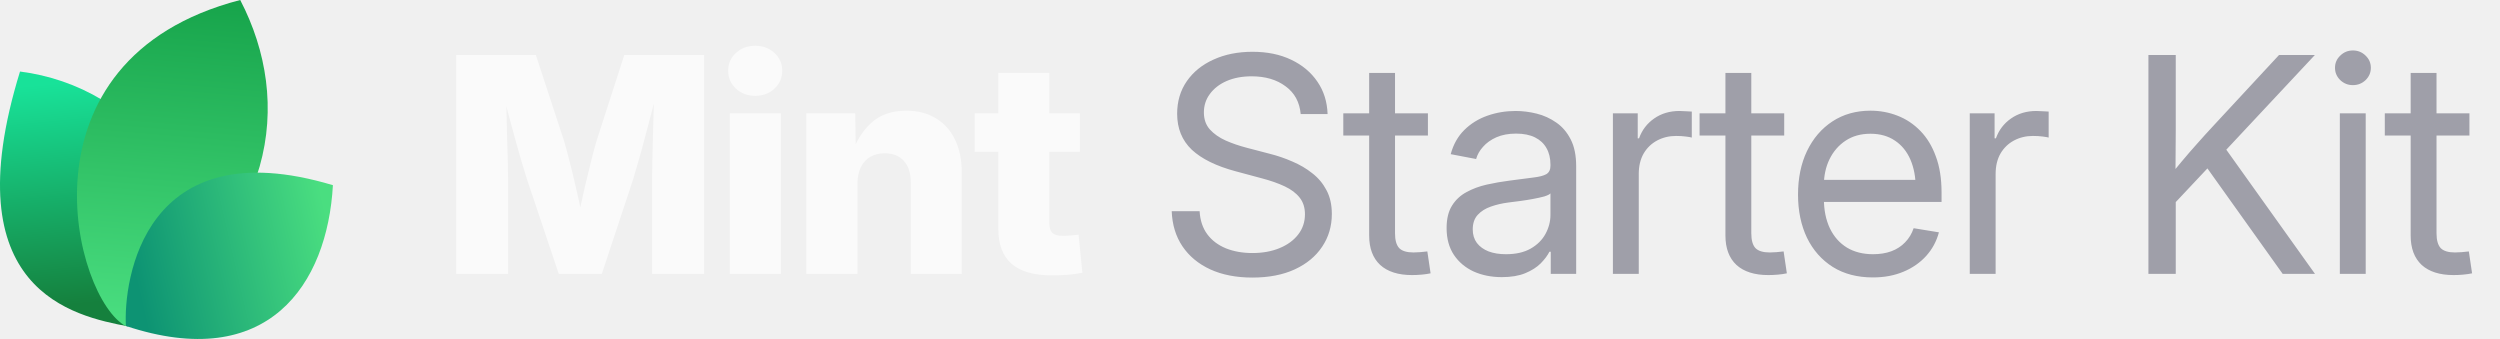
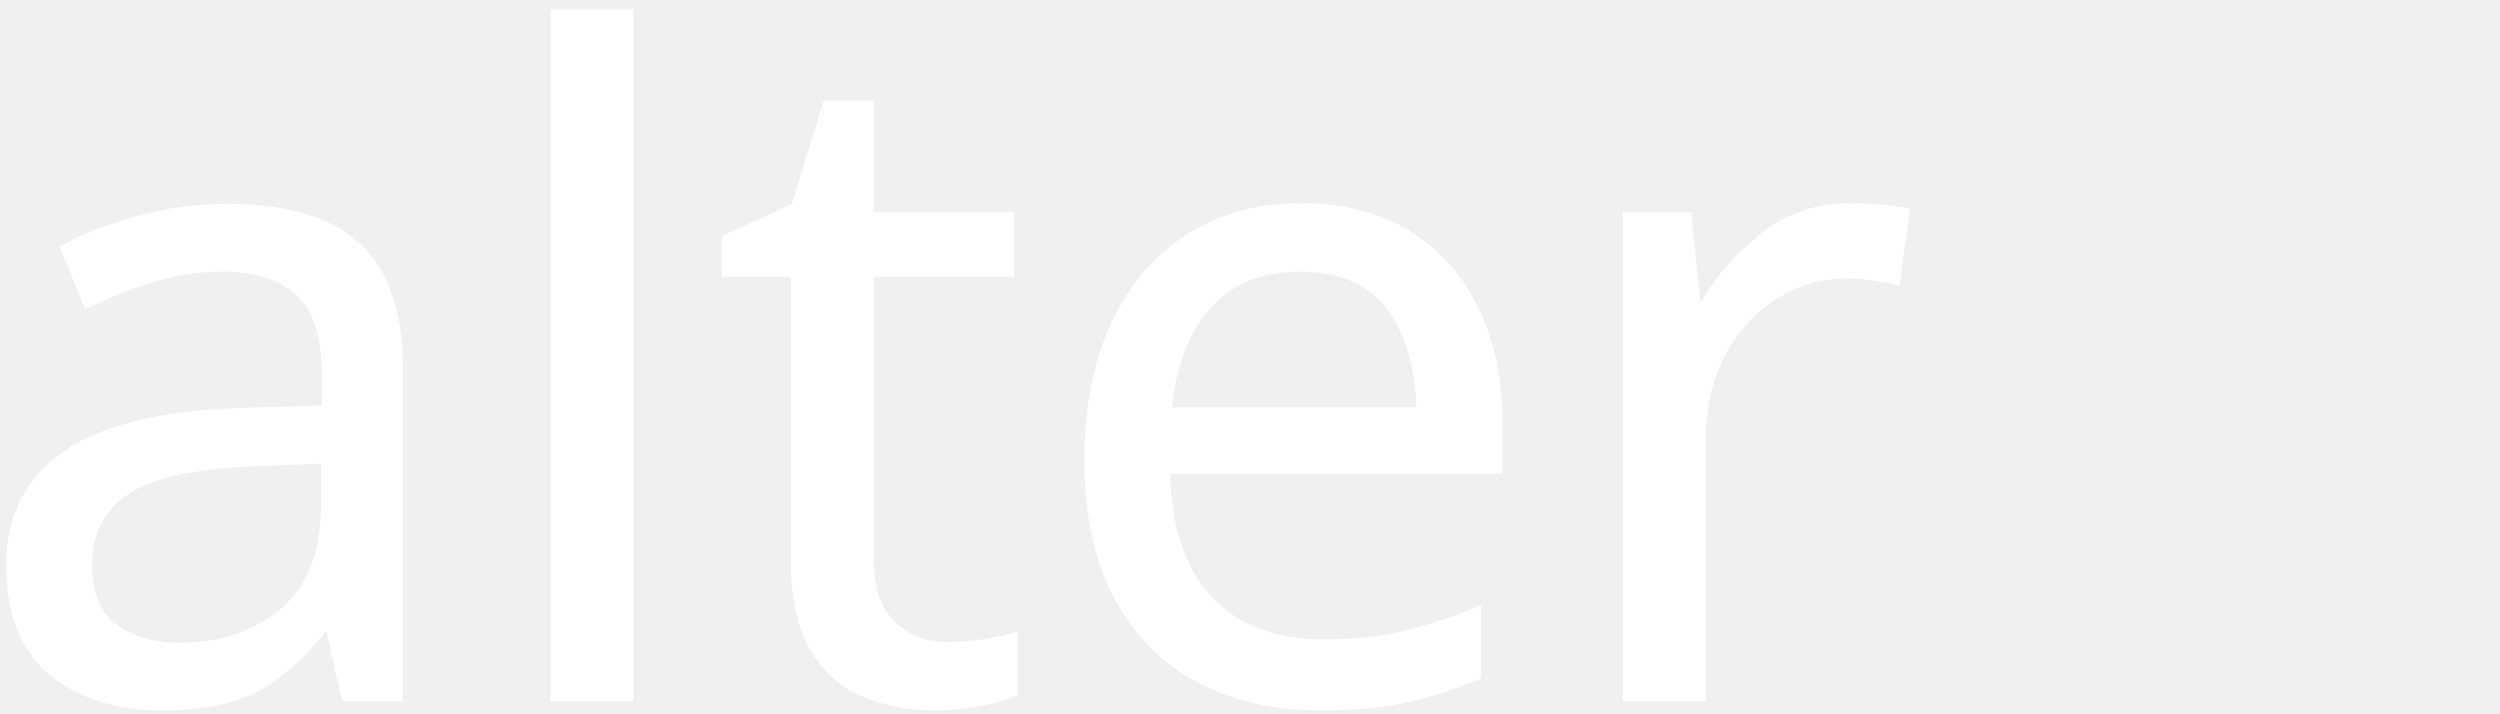
- <svg xmlns="http://www.w3.org/2000/svg" width="177" height="24" viewBox="0 0 177 24" fill="none">
-   <path d="M9.061 23.108C5.268 22.377 -3.391 20.627 1.417 5.064C9.634 6.099 16.973 14.064 9.061 23.108Z" fill="url(#paint0_linear_17557_2145)" />
-   <path d="M8.919 23.094C5.276 21.222 0.784 4.209 17.007 0C20.757 7.193 19.621 16.545 8.919 23.094Z" fill="url(#paint1_linear_17557_2145)" />
-   <path d="M8.914 23.079C8.735 19.882 10.159 9.085 23.57 13.111C23.181 20.123 18.984 26.418 8.914 23.079Z" fill="url(#paint2_linear_17557_2145)" />
-   <path d="M32.301 19.392V3.894H37.938L39.925 9.948C40.036 10.315 40.164 10.787 40.31 11.362C40.462 11.938 40.611 12.552 40.757 13.204C40.91 13.855 41.048 14.483 41.173 15.086C41.305 15.682 41.412 16.192 41.495 16.615H40.695C40.771 16.192 40.871 15.682 40.996 15.086C41.128 14.49 41.267 13.866 41.412 13.214C41.565 12.562 41.714 11.948 41.86 11.373C42.005 10.79 42.133 10.315 42.244 9.948L44.2 3.894H49.848V19.392H46.166V12.704C46.166 12.357 46.173 11.917 46.187 11.383C46.2 10.849 46.214 10.27 46.228 9.646C46.249 9.022 46.266 8.391 46.28 7.753C46.301 7.115 46.311 6.519 46.311 5.964H46.623C46.485 6.561 46.332 7.181 46.166 7.826C45.999 8.471 45.833 9.102 45.666 9.719C45.507 10.336 45.351 10.901 45.198 11.414C45.053 11.928 44.928 12.357 44.824 12.704L42.608 19.392H39.561L37.314 12.704C37.203 12.357 37.072 11.928 36.919 11.414C36.773 10.901 36.614 10.34 36.441 9.729C36.274 9.112 36.104 8.481 35.931 7.836C35.764 7.192 35.608 6.567 35.463 5.964H35.827C35.834 6.512 35.844 7.105 35.858 7.743C35.872 8.374 35.886 9.005 35.9 9.636C35.92 10.26 35.938 10.839 35.952 11.373C35.965 11.907 35.972 12.351 35.972 12.704V19.392H32.301ZM51.668 19.392V8.024H55.288V19.392H51.668ZM53.468 6.786C52.927 6.786 52.473 6.616 52.105 6.276C51.738 5.93 51.554 5.507 51.554 5.007C51.554 4.508 51.738 4.088 52.105 3.749C52.473 3.409 52.927 3.239 53.468 3.239C54.009 3.239 54.463 3.409 54.83 3.749C55.198 4.082 55.382 4.501 55.382 5.007C55.382 5.507 55.198 5.93 54.83 6.276C54.463 6.616 54.009 6.786 53.468 6.786ZM60.708 13.027V19.392H57.088V8.024H60.551L60.593 10.967H60.281C60.593 10.024 61.061 9.268 61.685 8.7C62.309 8.124 63.138 7.836 64.171 7.836C64.975 7.836 65.672 8.017 66.262 8.377C66.851 8.731 67.302 9.234 67.614 9.885C67.933 10.537 68.092 11.307 68.092 12.194V19.392H64.483V12.912C64.483 12.26 64.32 11.754 63.994 11.394C63.675 11.033 63.221 10.853 62.632 10.853C62.25 10.853 61.914 10.936 61.623 11.102C61.332 11.269 61.106 11.515 60.947 11.841C60.787 12.16 60.708 12.555 60.708 13.027ZM76.456 8.024V10.749H69.008V8.024H76.456ZM70.683 5.163H74.292V15.783C74.292 16.102 74.361 16.334 74.5 16.48C74.646 16.625 74.899 16.698 75.259 16.698C75.405 16.698 75.596 16.688 75.831 16.667C76.074 16.646 76.251 16.629 76.362 16.615L76.632 19.309C76.313 19.378 75.963 19.427 75.582 19.455C75.207 19.482 74.836 19.496 74.469 19.496C73.2 19.496 72.25 19.222 71.619 18.674C70.995 18.127 70.683 17.308 70.683 16.22V5.163Z" fill="#FAFAFA" />
-   <path d="M88.667 19.652C87.523 19.652 86.528 19.458 85.682 19.07C84.843 18.681 84.188 18.137 83.716 17.437C83.245 16.736 82.992 15.908 82.957 14.951H84.933C84.968 15.596 85.148 16.14 85.474 16.584C85.8 17.021 86.24 17.354 86.795 17.582C87.35 17.804 87.974 17.915 88.667 17.915C89.388 17.915 90.026 17.801 90.581 17.572C91.143 17.343 91.583 17.024 91.902 16.615C92.228 16.199 92.391 15.717 92.391 15.169C92.391 14.698 92.266 14.306 92.017 13.994C91.767 13.675 91.413 13.408 90.956 13.193C90.498 12.978 89.954 12.787 89.323 12.621L87.502 12.132C86.123 11.765 85.082 11.255 84.382 10.603C83.689 9.944 83.342 9.095 83.342 8.055C83.342 7.174 83.571 6.404 84.028 5.746C84.486 5.087 85.117 4.577 85.921 4.217C86.726 3.849 87.645 3.666 88.678 3.666C89.718 3.666 90.63 3.853 91.413 4.227C92.204 4.602 92.824 5.122 93.275 5.787C93.726 6.446 93.965 7.209 93.993 8.076H92.089C92.013 7.23 91.656 6.574 91.018 6.11C90.387 5.638 89.586 5.403 88.615 5.403C87.95 5.403 87.36 5.513 86.847 5.735C86.341 5.957 85.946 6.262 85.661 6.651C85.377 7.032 85.235 7.469 85.235 7.961C85.235 8.447 85.377 8.849 85.661 9.168C85.946 9.48 86.317 9.74 86.774 9.948C87.232 10.149 87.724 10.319 88.251 10.457L89.884 10.884C90.439 11.023 90.977 11.206 91.496 11.435C92.023 11.657 92.495 11.934 92.911 12.267C93.334 12.593 93.67 12.995 93.92 13.474C94.17 13.945 94.294 14.504 94.294 15.149C94.294 16.015 94.066 16.788 93.608 17.468C93.157 18.148 92.512 18.681 91.673 19.07C90.834 19.458 89.832 19.652 88.667 19.652ZM101.097 8.024V9.594H95.106V8.024H101.097ZM96.937 5.163H98.767V16.521C98.767 17 98.865 17.347 99.059 17.562C99.26 17.77 99.6 17.874 100.078 17.874C100.21 17.874 100.366 17.867 100.546 17.853C100.733 17.832 100.903 17.815 101.056 17.801L101.285 19.351C101.097 19.392 100.886 19.423 100.65 19.444C100.414 19.465 100.189 19.475 99.974 19.475C98.996 19.475 98.244 19.236 97.717 18.758C97.197 18.272 96.937 17.579 96.937 16.677V5.163ZM106.33 19.621C105.595 19.621 104.932 19.489 104.343 19.226C103.754 18.955 103.285 18.564 102.939 18.05C102.592 17.53 102.419 16.896 102.419 16.147C102.419 15.495 102.547 14.965 102.804 14.556C103.06 14.146 103.403 13.828 103.833 13.599C104.263 13.363 104.742 13.186 105.269 13.068C105.796 12.95 106.333 12.857 106.881 12.787C107.574 12.69 108.132 12.617 108.555 12.569C108.978 12.52 109.287 12.441 109.481 12.33C109.675 12.212 109.772 12.014 109.772 11.737V11.654C109.772 11.203 109.679 10.815 109.492 10.489C109.311 10.163 109.041 9.91 108.68 9.729C108.32 9.549 107.872 9.459 107.338 9.459C106.805 9.459 106.34 9.546 105.945 9.719C105.556 9.892 105.241 10.118 104.998 10.395C104.755 10.665 104.593 10.953 104.509 11.258L102.71 10.915C102.897 10.222 103.22 9.65 103.677 9.199C104.135 8.748 104.679 8.412 105.31 8.19C105.941 7.968 106.607 7.857 107.307 7.857C107.8 7.857 108.295 7.92 108.795 8.044C109.301 8.169 109.765 8.381 110.188 8.679C110.611 8.97 110.951 9.369 111.208 9.875C111.464 10.374 111.593 11.005 111.593 11.768V19.392H109.793V17.822H109.7C109.568 18.085 109.363 18.359 109.086 18.643C108.809 18.921 108.444 19.153 107.994 19.34C107.543 19.527 106.988 19.621 106.33 19.621ZM106.621 17.998C107.321 17.998 107.904 17.867 108.368 17.603C108.84 17.333 109.19 16.986 109.419 16.563C109.654 16.133 109.772 15.682 109.772 15.211V13.692C109.703 13.769 109.554 13.841 109.325 13.911C109.096 13.973 108.829 14.032 108.524 14.088C108.226 14.143 107.921 14.192 107.609 14.233C107.304 14.275 107.033 14.309 106.798 14.337C106.354 14.393 105.938 14.49 105.549 14.628C105.168 14.76 104.86 14.954 104.624 15.211C104.388 15.467 104.27 15.811 104.27 16.241C104.27 16.615 104.367 16.934 104.561 17.198C104.762 17.461 105.04 17.662 105.393 17.801C105.747 17.933 106.156 17.998 106.621 17.998ZM114.193 19.392V8.024H115.951V9.792H116.045C116.253 9.209 116.61 8.741 117.116 8.388C117.622 8.034 118.219 7.857 118.905 7.857C119.058 7.857 119.217 7.864 119.384 7.878C119.55 7.885 119.682 7.892 119.779 7.899V9.74C119.716 9.719 119.578 9.695 119.363 9.667C119.155 9.639 118.922 9.625 118.666 9.625C118.174 9.625 117.726 9.733 117.324 9.948C116.922 10.163 116.603 10.471 116.367 10.874C116.138 11.276 116.024 11.758 116.024 12.319V19.392H114.193ZM126.322 8.024V9.594H120.33V8.024H126.322ZM122.161 5.163H123.992V16.521C123.992 17 124.089 17.347 124.283 17.562C124.484 17.77 124.824 17.874 125.302 17.874C125.434 17.874 125.59 17.867 125.77 17.853C125.958 17.832 126.127 17.815 126.28 17.801L126.509 19.351C126.322 19.392 126.11 19.423 125.874 19.444C125.639 19.465 125.413 19.475 125.198 19.475C124.221 19.475 123.468 19.236 122.941 18.758C122.421 18.272 122.161 17.579 122.161 16.677V5.163ZM132.604 19.642C131.502 19.642 130.555 19.396 129.765 18.903C128.974 18.404 128.364 17.714 127.934 16.834C127.511 15.946 127.3 14.927 127.3 13.775C127.3 12.611 127.511 11.584 127.934 10.697C128.364 9.802 128.964 9.102 129.734 8.596C130.51 8.089 131.408 7.836 132.428 7.836C133.1 7.836 133.738 7.954 134.341 8.19C134.952 8.426 135.489 8.783 135.954 9.261C136.425 9.74 136.793 10.343 137.056 11.071C137.327 11.792 137.462 12.645 137.462 13.63V14.296H128.433V12.735H136.463L135.631 13.297C135.631 12.541 135.506 11.876 135.257 11.3C135.007 10.725 134.643 10.277 134.165 9.958C133.686 9.632 133.107 9.469 132.428 9.469C131.748 9.469 131.162 9.632 130.67 9.958C130.177 10.284 129.796 10.725 129.526 11.279C129.262 11.827 129.13 12.441 129.13 13.12V14.046C129.13 14.864 129.273 15.572 129.557 16.168C129.841 16.757 130.243 17.211 130.763 17.53C131.283 17.842 131.901 17.998 132.615 17.998C133.093 17.998 133.523 17.929 133.905 17.79C134.293 17.645 134.619 17.433 134.882 17.156C135.153 16.879 135.354 16.546 135.486 16.157L137.275 16.449C137.108 17.08 136.81 17.634 136.38 18.113C135.95 18.591 135.413 18.966 134.768 19.236C134.123 19.507 133.402 19.642 132.604 19.642ZM139.459 19.392V8.024H141.217V9.792H141.311C141.519 9.209 141.876 8.741 142.382 8.388C142.888 8.034 143.485 7.857 144.171 7.857C144.324 7.857 144.483 7.864 144.649 7.878C144.816 7.885 144.948 7.892 145.045 7.899V9.74C144.982 9.719 144.844 9.695 144.629 9.667C144.421 9.639 144.188 9.625 143.932 9.625C143.439 9.625 142.992 9.733 142.59 9.948C142.188 10.163 141.869 10.471 141.633 10.874C141.404 11.276 141.29 11.758 141.29 12.319V19.392H139.459ZM153.429 14.961V12.715C153.783 12.257 154.136 11.82 154.49 11.404C154.844 10.981 155.204 10.565 155.572 10.156C155.939 9.74 156.314 9.327 156.695 8.918L161.355 3.894H163.893L157.277 10.967H157.184L153.429 14.961ZM152.108 19.392V3.894H154.043V9.241L154.022 12.559L154.043 13.505V19.392H152.108ZM161.615 19.392L155.967 11.477L157.173 9.969L163.903 19.392H161.615ZM165.661 19.392V8.024H167.492V19.392H165.661ZM166.587 6.027C166.24 6.027 165.942 5.909 165.692 5.673C165.443 5.43 165.318 5.139 165.318 4.799C165.318 4.459 165.443 4.172 165.692 3.936C165.942 3.693 166.24 3.572 166.587 3.572C166.934 3.572 167.232 3.693 167.482 3.936C167.731 4.172 167.856 4.459 167.856 4.799C167.856 5.139 167.731 5.43 167.482 5.673C167.232 5.909 166.934 6.027 166.587 6.027ZM174.836 8.024V9.594H168.844V8.024H174.836ZM170.675 5.163H172.506V16.521C172.506 17 172.603 17.347 172.797 17.562C172.998 17.77 173.338 17.874 173.816 17.874C173.948 17.874 174.104 17.867 174.284 17.853C174.472 17.832 174.641 17.815 174.794 17.801L175.023 19.351C174.836 19.392 174.624 19.423 174.388 19.444C174.153 19.465 173.927 19.475 173.712 19.475C172.735 19.475 171.982 19.236 171.455 18.758C170.935 18.272 170.675 17.579 170.675 16.677V5.163Z" fill="#9F9FA9" />
-   <defs>
-     <linearGradient id="paint0_linear_17557_2145" x1="3.776" y1="5.916" x2="5.232" y2="21.559" gradientUnits="userSpaceOnUse">
-       <stop stop-color="#18E299" />
-       <stop offset="1" stop-color="#15803D" />
-     </linearGradient>
-     <linearGradient id="paint1_linear_17557_2145" x1="12.171" y1="-0.718" x2="10.19" y2="22.983" gradientUnits="userSpaceOnUse">
-       <stop stop-color="#16A34A" />
-       <stop offset="1" stop-color="#4ADE80" />
-     </linearGradient>
-     <linearGradient id="paint2_linear_17557_2145" x1="23.133" y1="15.353" x2="9.338" y2="18.52" gradientUnits="userSpaceOnUse">
-       <stop stop-color="#4ADE80" />
-       <stop offset="1" stop-color="#0D9373" />
-     </linearGradient>
-   </defs>
+ <svg xmlns="http://www.w3.org/2000/svg" width="107.003mm" height="30.556mm" viewBox="0 0 107.003 30.556" version="1.1" id="svg1" xml:space="preserve">
+   <defs id="defs1" />
+   <g id="layer1" transform="translate(-53.82989,-42.75068)">
+     <text xml:space="preserve" style="font-style:normal;font-variant:normal;font-weight:normal;font-stretch:normal;font-size:38.806px;font-family:Unbounded;-inkscape-font-specification:Unbounded;fill:#ffffff;stroke:#ffffff;stroke-width:0.132" x="52.383" y="72.697" id="text2">
+       <tspan id="tspan2" style="stroke-width:0.132" x="52.383" y="72.697">alter</tspan>
+     </text>
+   </g>
</svg>
